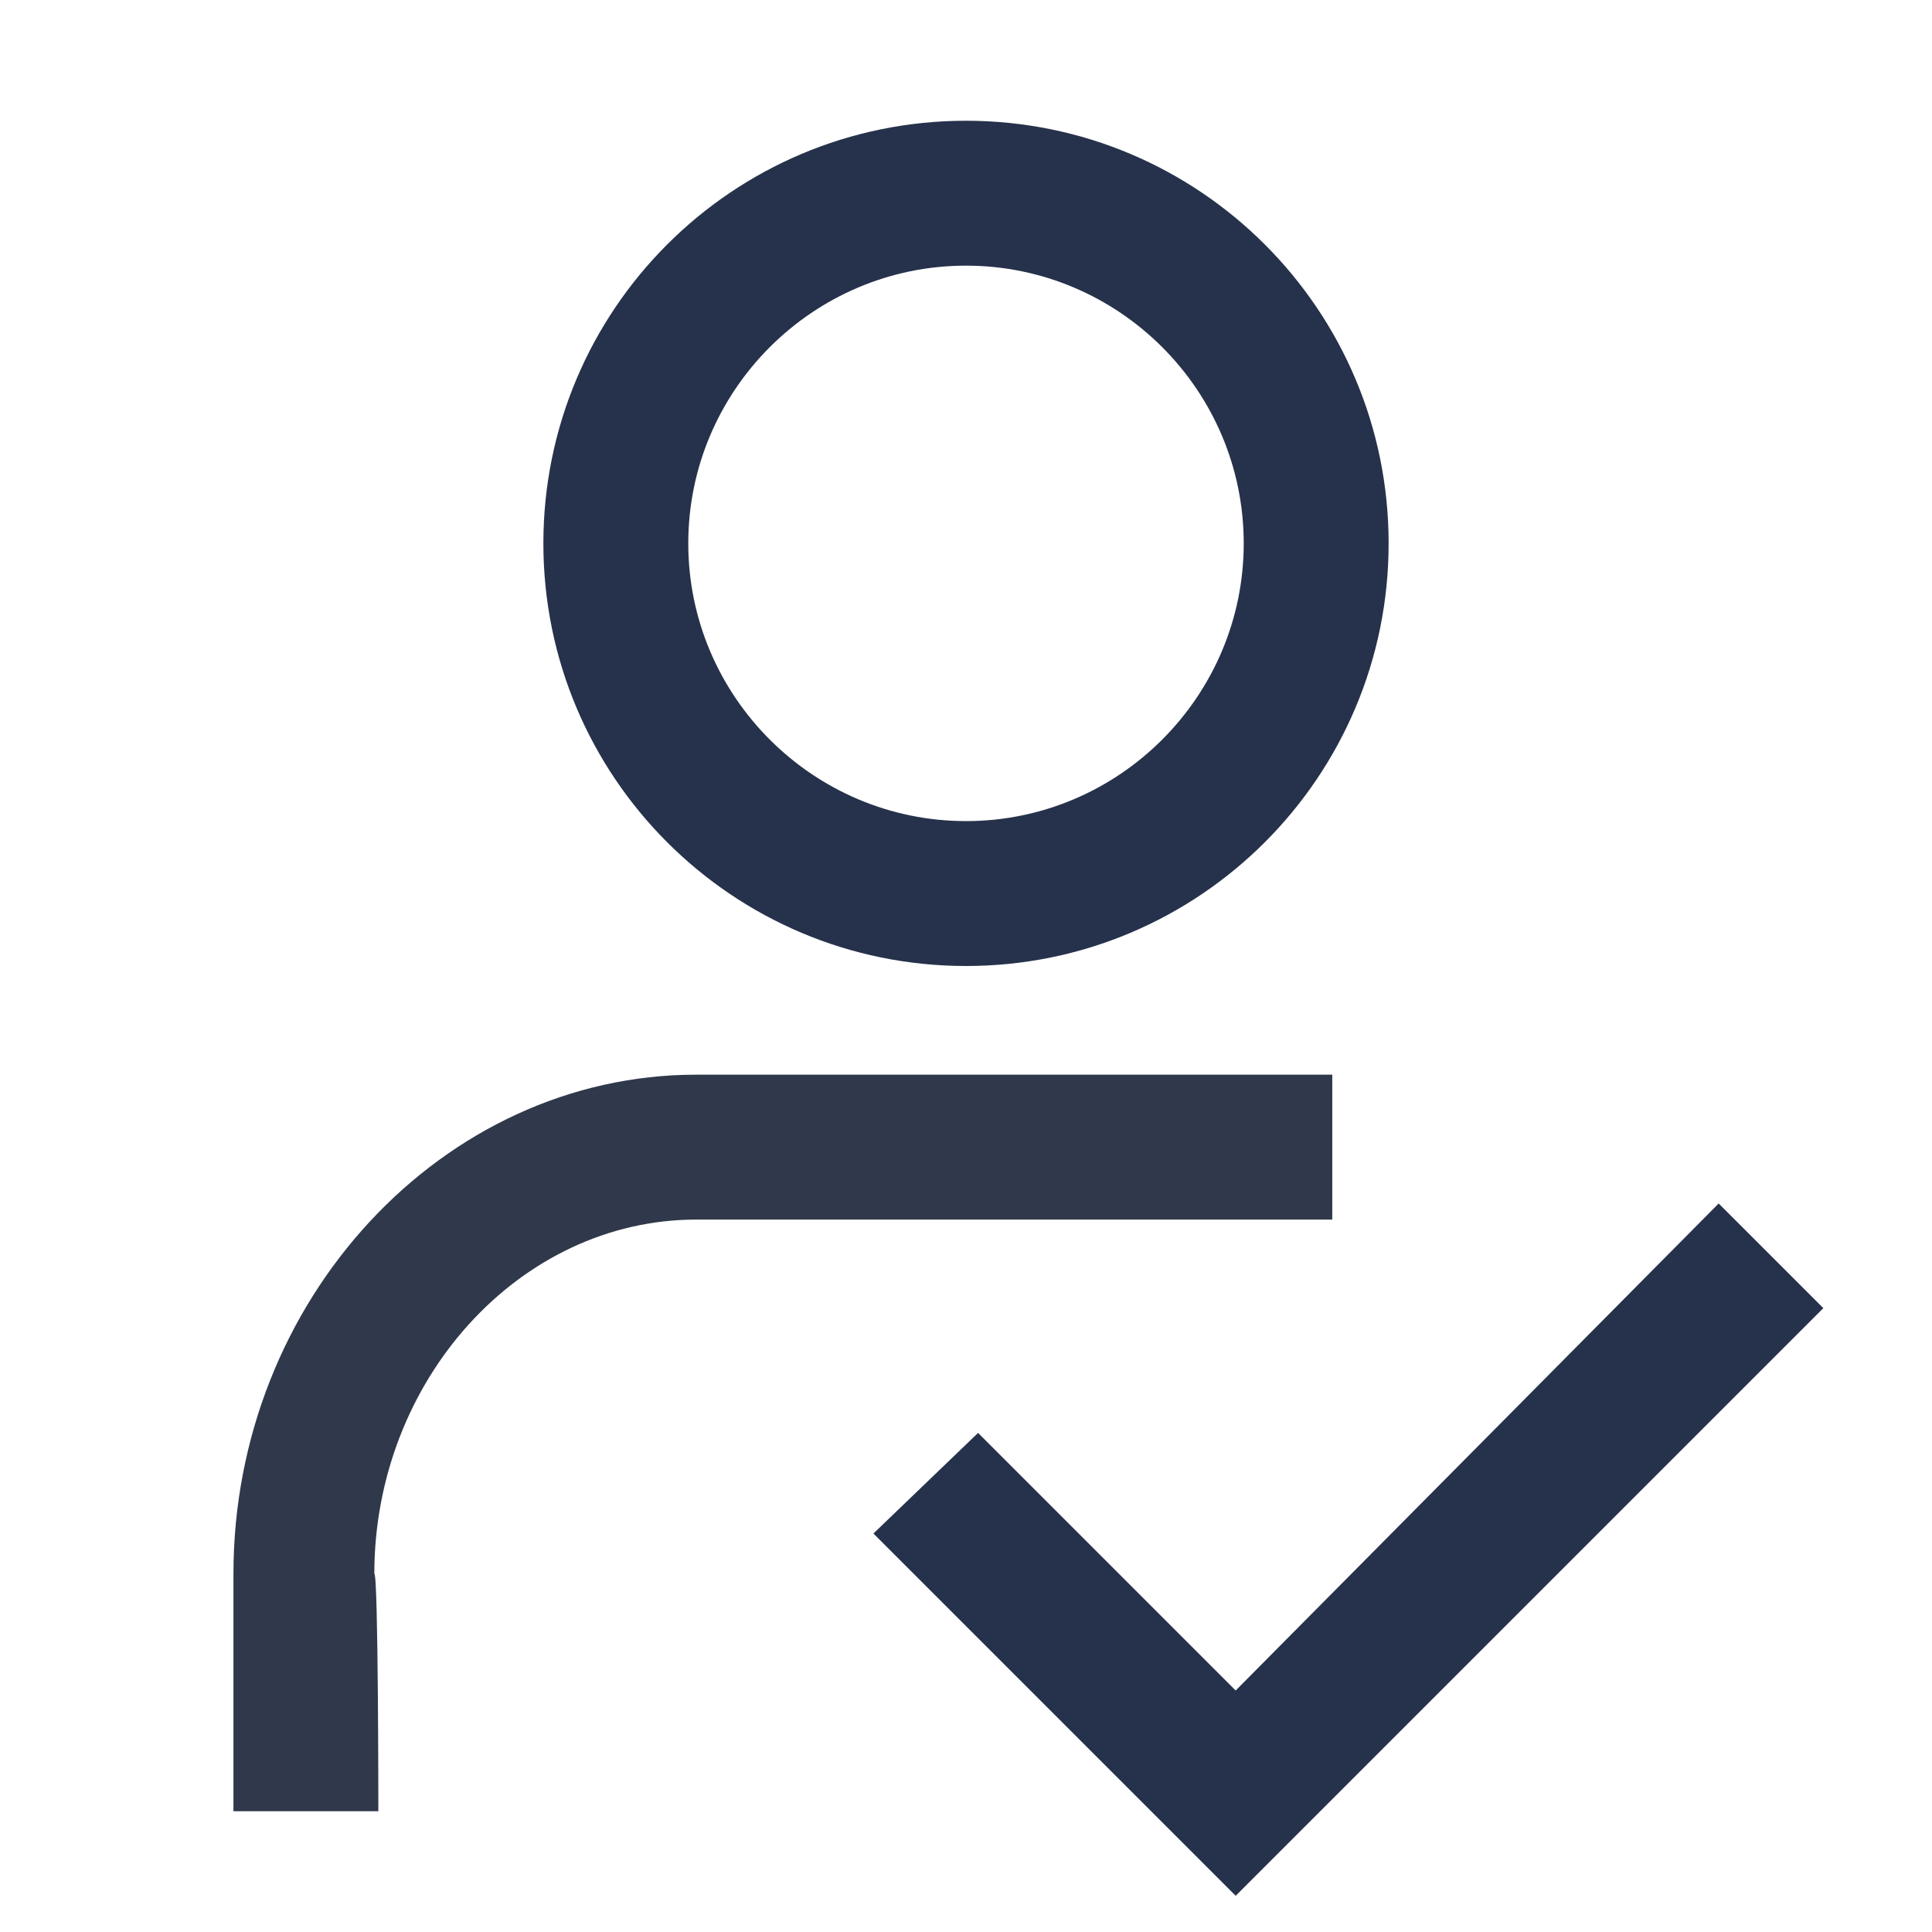
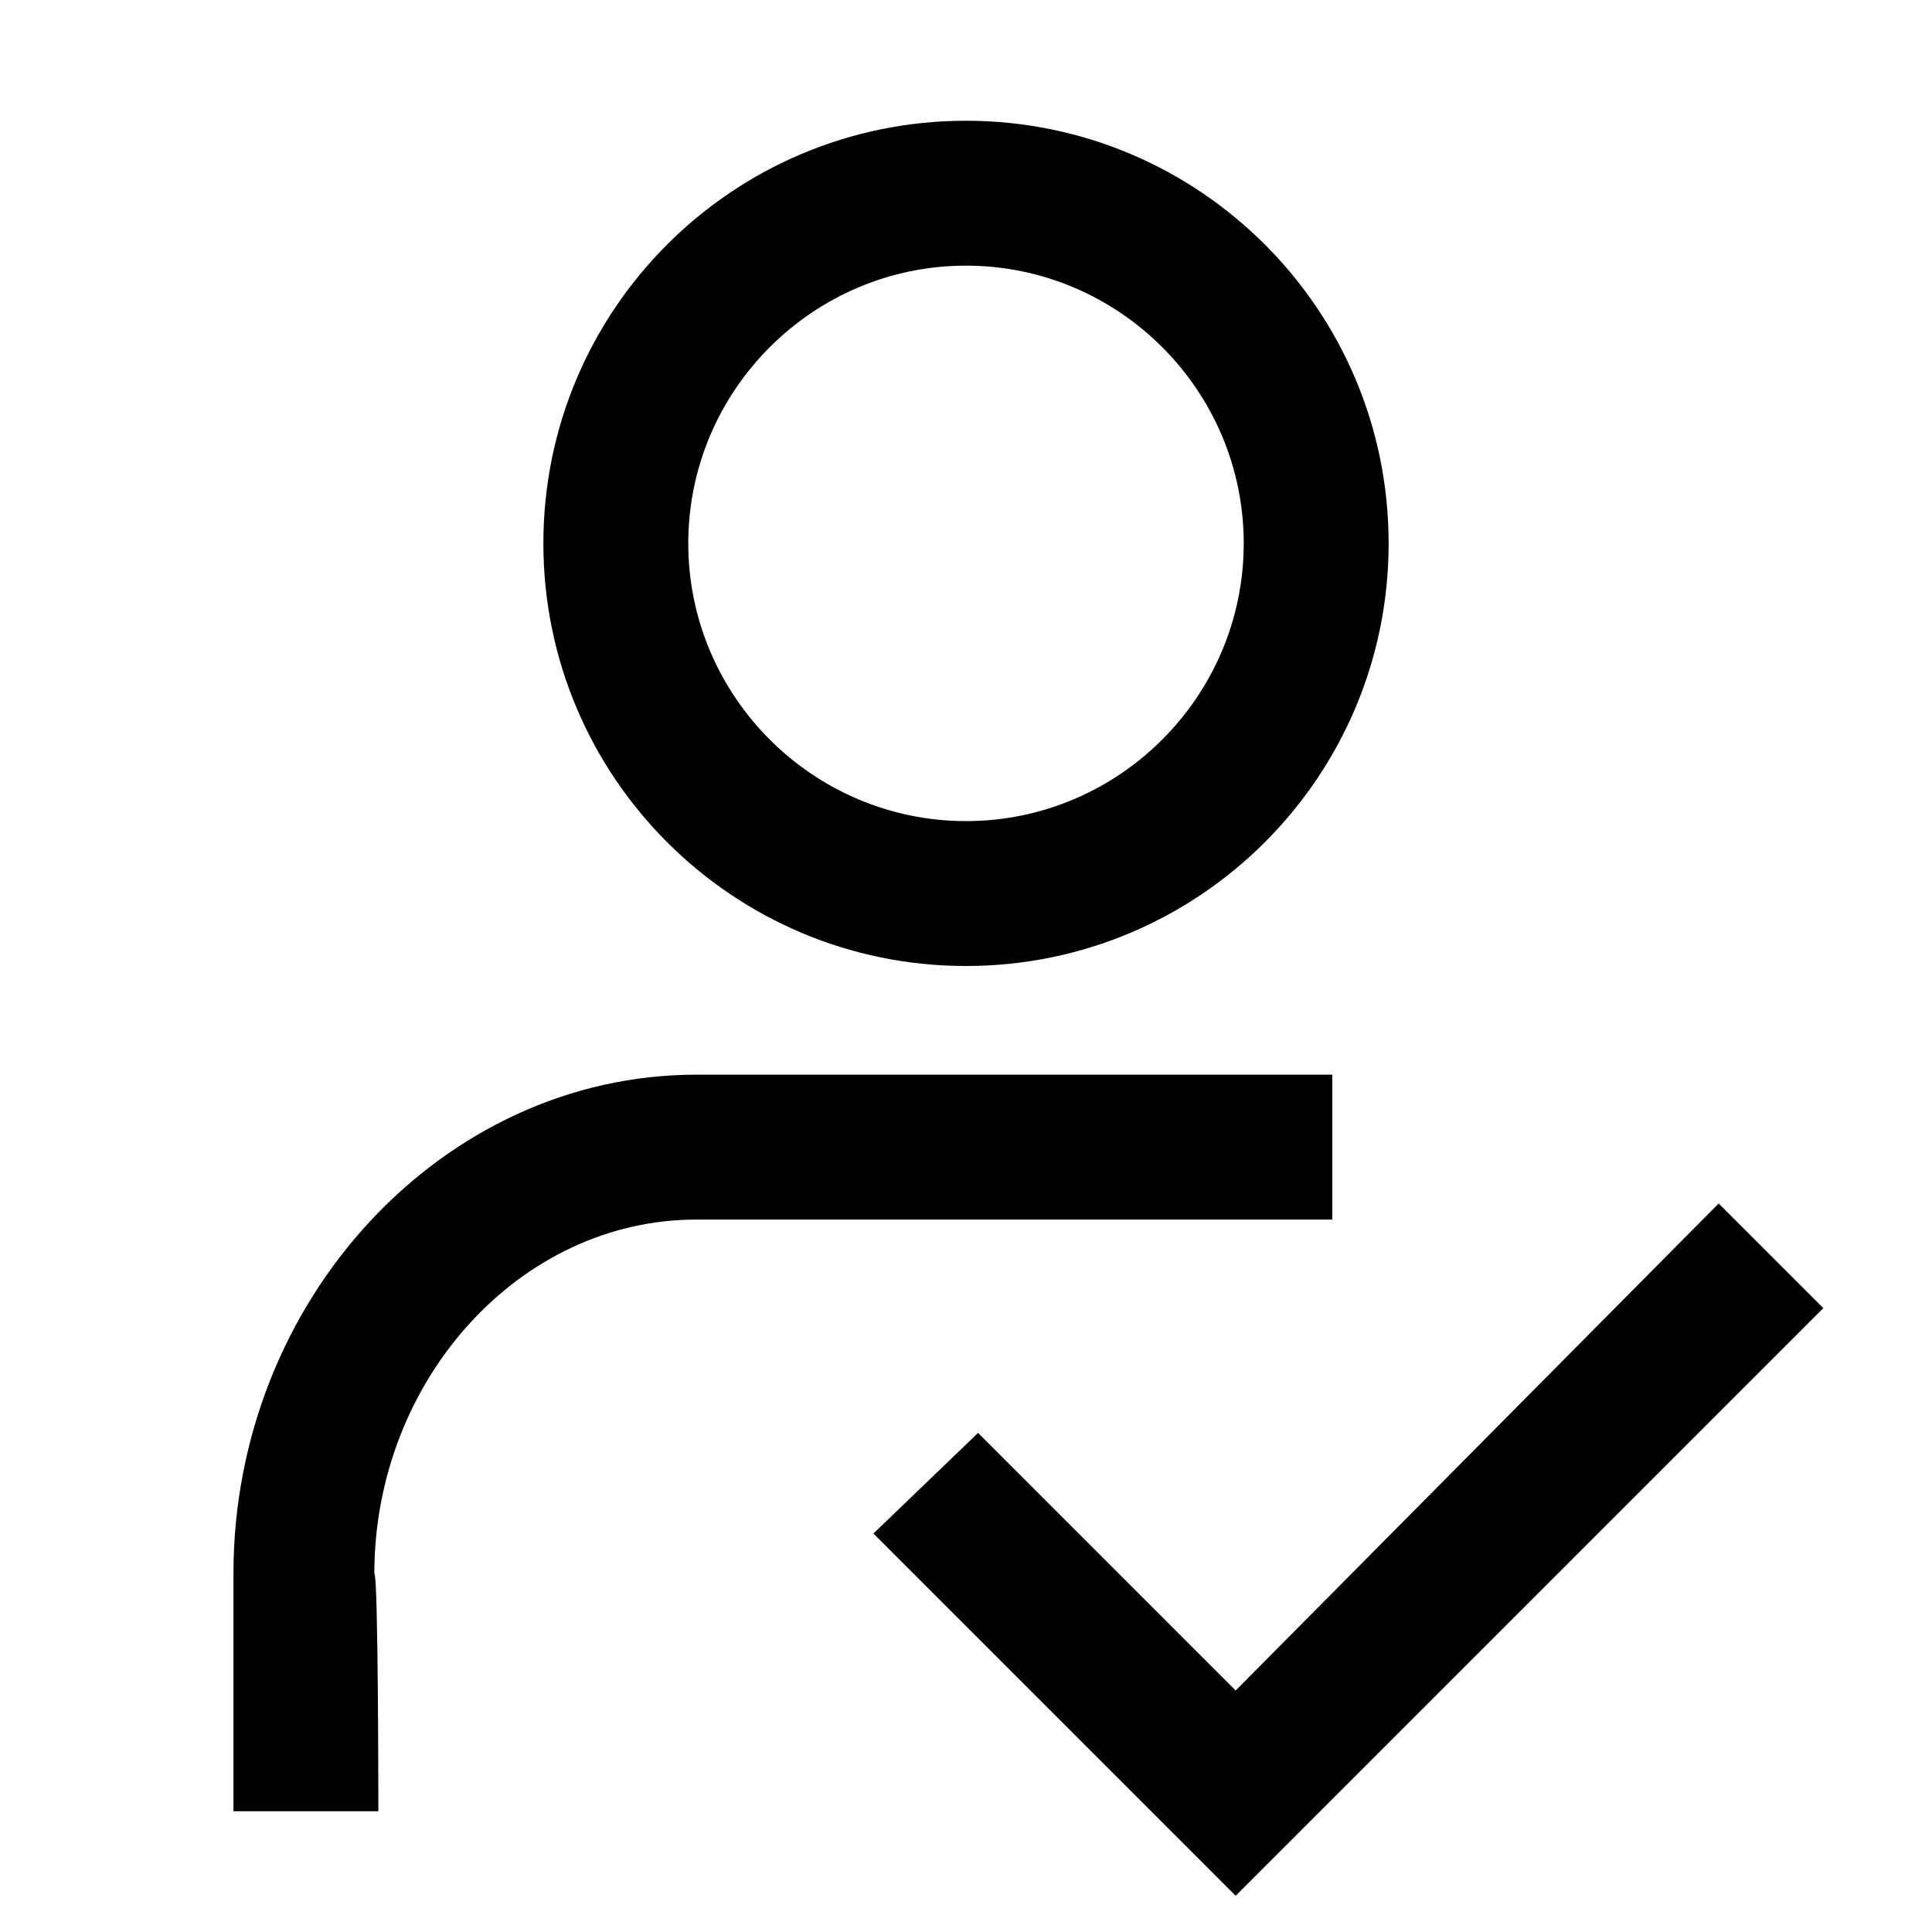
<svg xmlns="http://www.w3.org/2000/svg" id="a" viewBox="0 0 48 48">
-   <polygon points="30.7 47.1 21.7 38.1 24.3 35.6 30.7 42 42.7 29.9 45.3 32.5 30.7 47.1" fill="#26324b" fill-rule="evenodd" />
-   <path d="m24,6.6c3.8,0,6.9,3.1,6.9,6.9s-3.1,6.9-6.9,6.9-6.9-3.1-6.9-6.9,3.1-6.9,6.9-6.9m0-3.6c-5.8,0-10.5,4.7-10.5,10.5s4.7,10.5,10.5,10.5,10.5-4.7,10.5-10.5S29.8,3,24,3h0Z" fill="#26324b" fill-rule="evenodd" />
-   <path d="m9.4,45h-3.6v-5.9c0-6.8,5.2-12.4,11.5-12.4h15.8v3.6h-15.8c-4.4,0-8,4-8,8.8.1,0,.1,5.9.1,5.9Z" fill="#30384b" fill-rule="evenodd" />
+   <polygon points="30.7 47.1 21.7 38.1 24.3 35.6 30.7 42 42.7 29.9 45.3 32.5 30.7 47.1" fill-rule="evenodd" />
+   <path d="m24,6.6c3.8,0,6.9,3.1,6.9,6.9s-3.1,6.9-6.9,6.9-6.9-3.1-6.9-6.9,3.1-6.9,6.9-6.9m0-3.6c-5.8,0-10.5,4.7-10.5,10.5s4.7,10.5,10.5,10.5,10.5-4.7,10.5-10.5S29.8,3,24,3h0Z" fill-rule="evenodd" />
+   <path d="m9.4,45h-3.6v-5.9c0-6.8,5.2-12.4,11.5-12.4h15.8v3.6h-15.8c-4.4,0-8,4-8,8.8.1,0,.1,5.9.1,5.9Z" fill-rule="evenodd" />
</svg>
